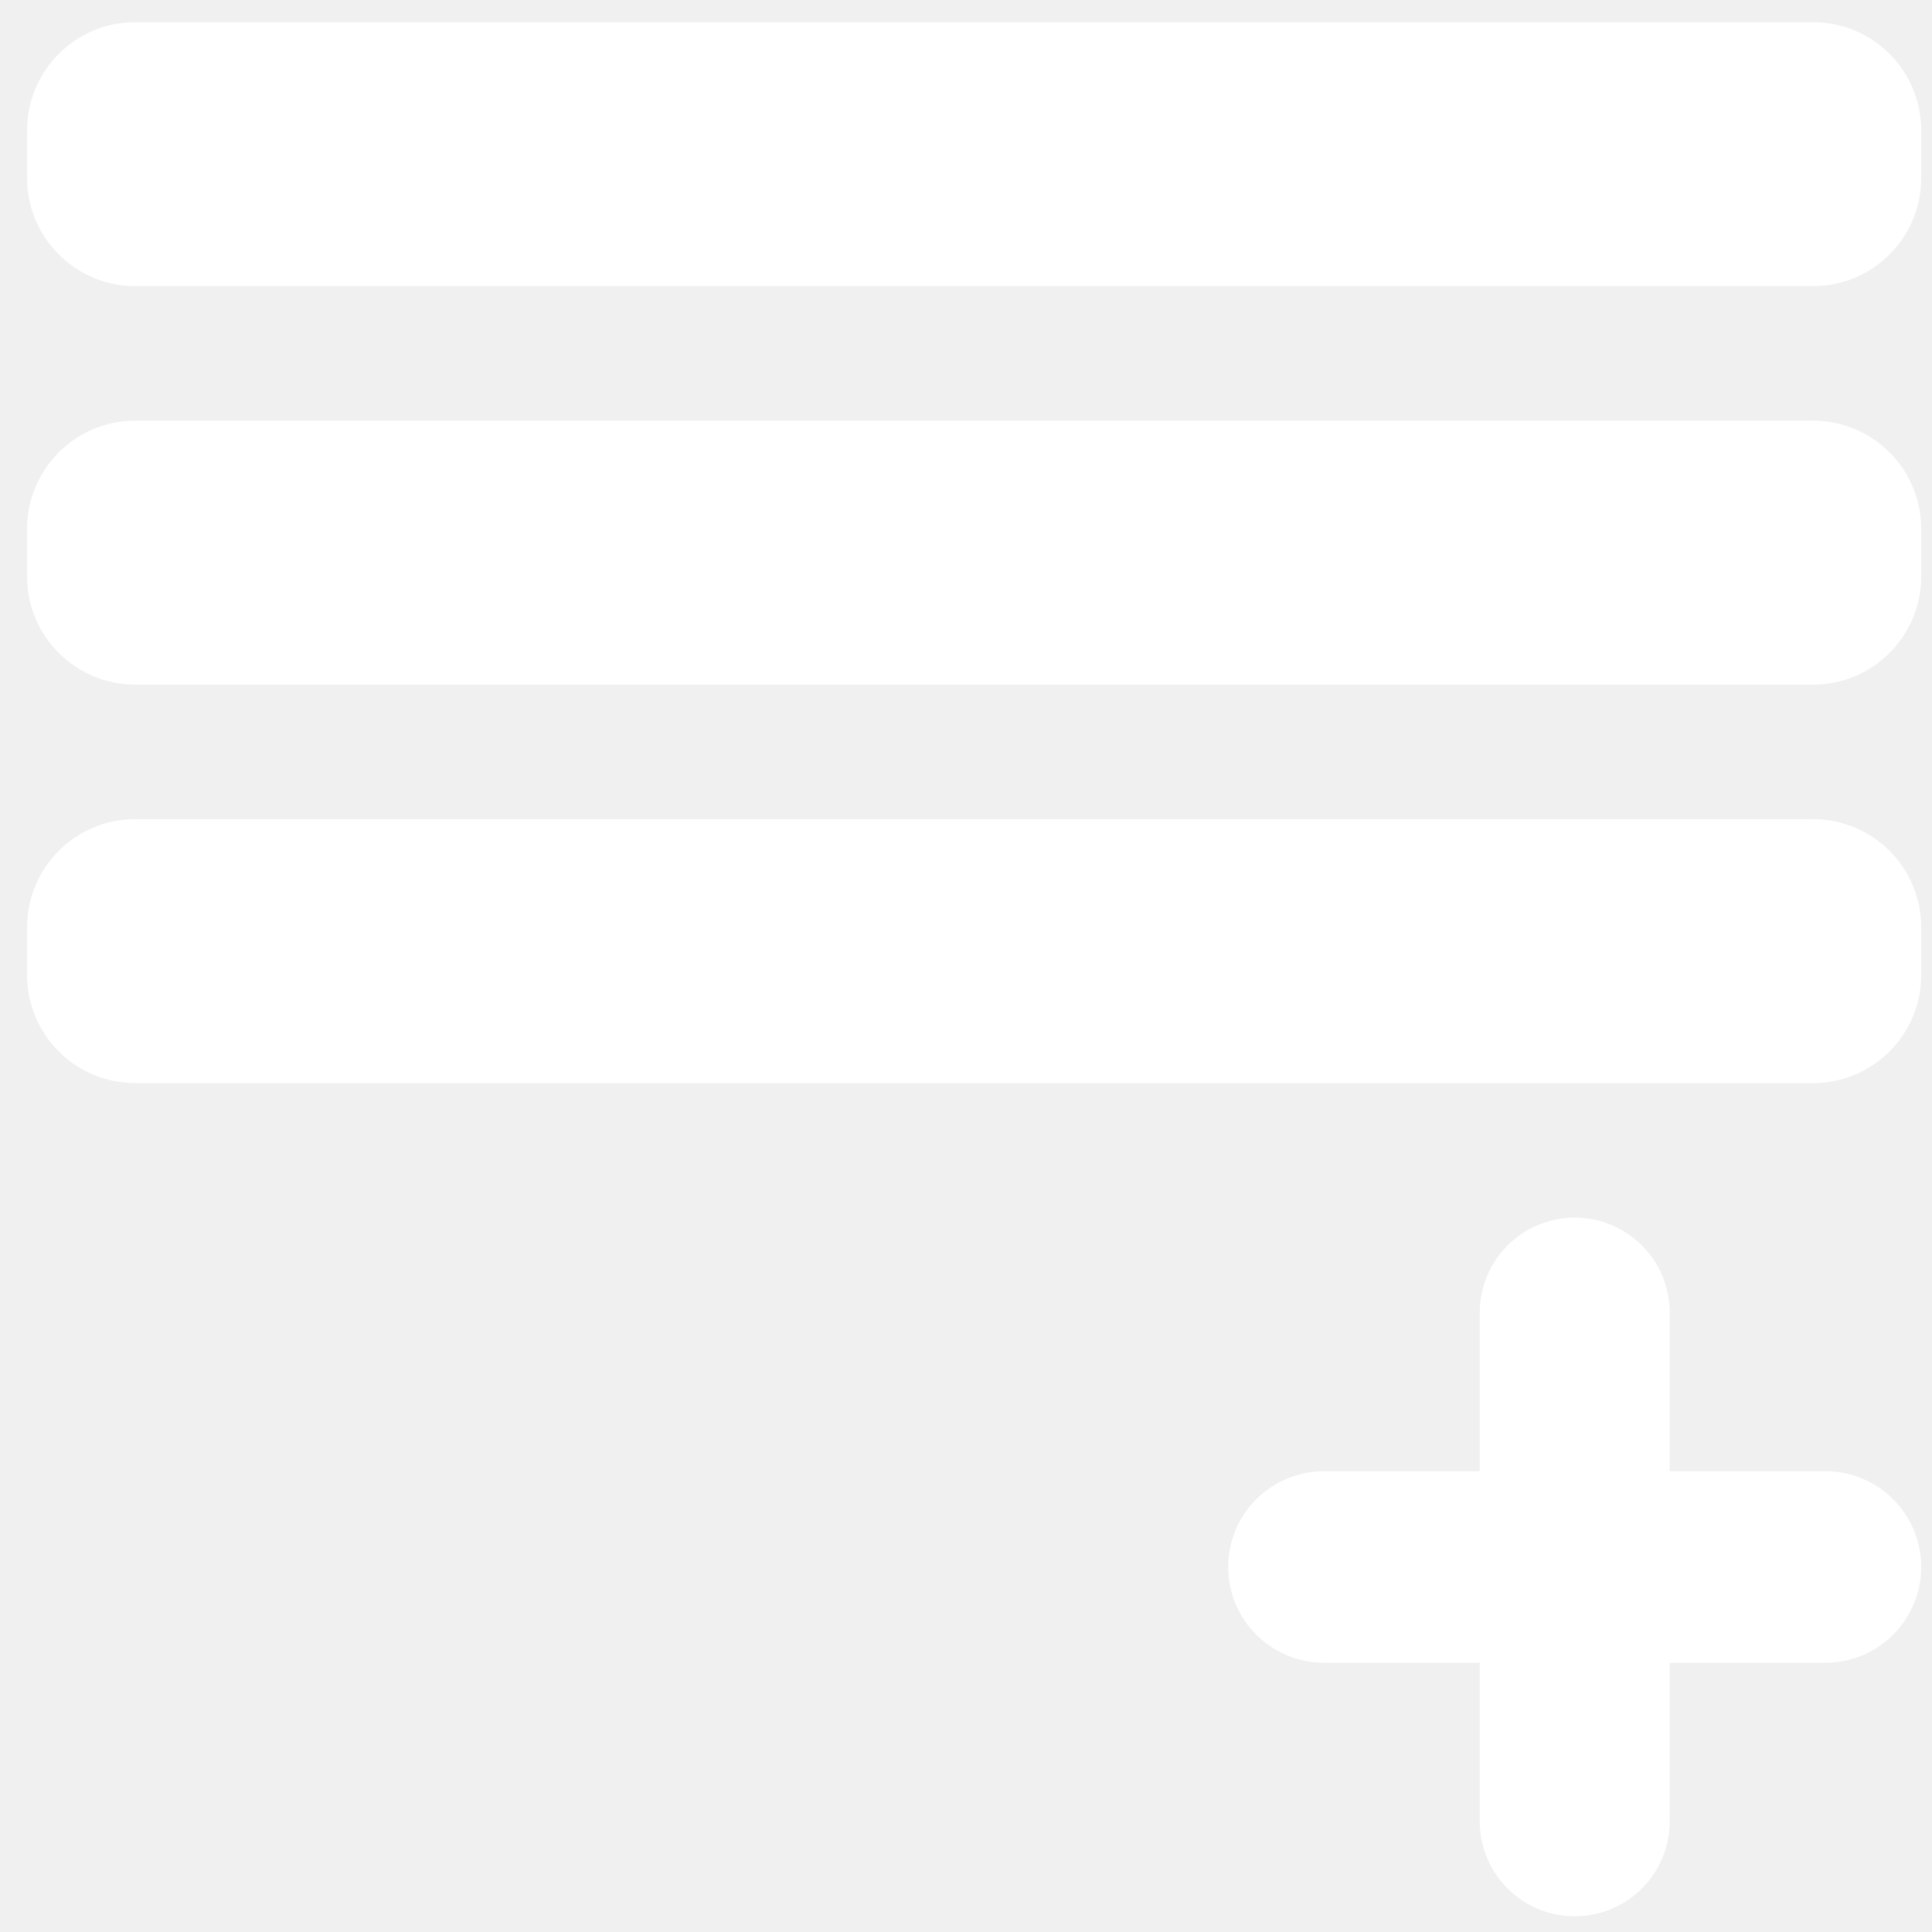
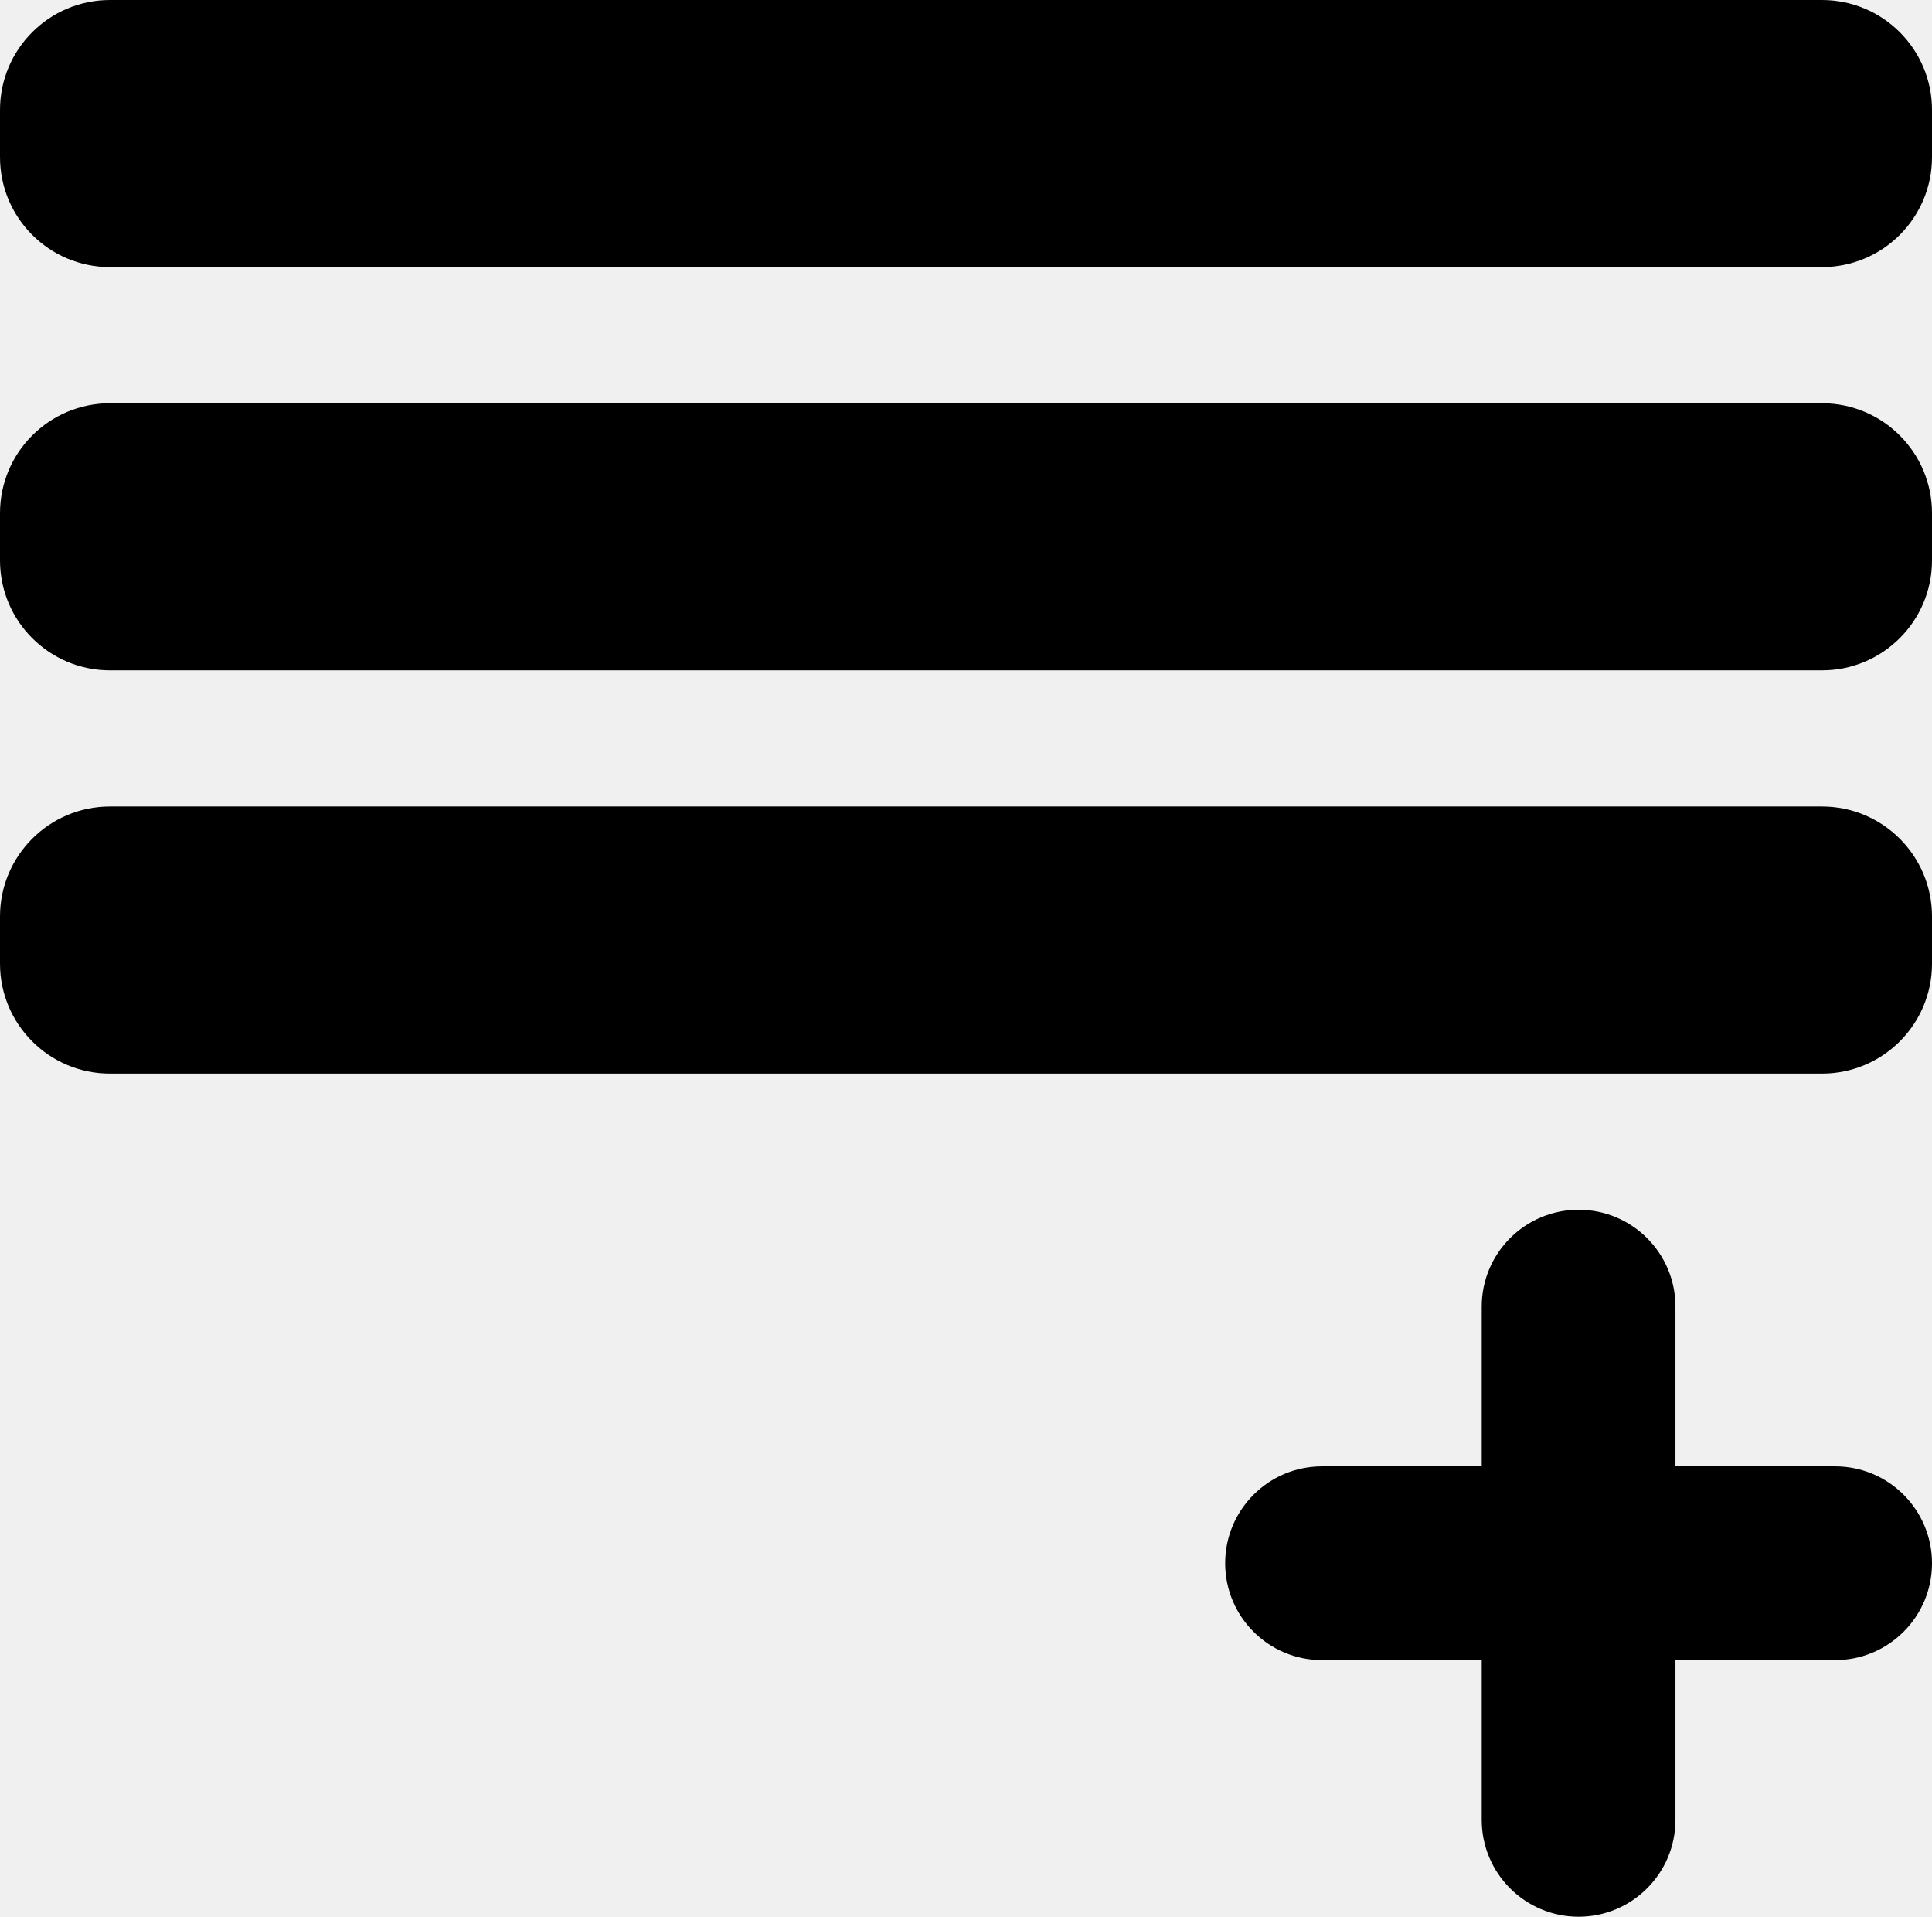
- <svg xmlns="http://www.w3.org/2000/svg" width="51" height="51" viewBox="0 0 51 51" fill="none">
-   <rect x="0.715" y="0.586" width="50" height="6.967" rx="2.854" fill="white" />
-   <rect x="0.715" y="11.105" width="50" height="6.967" rx="2.854" fill="white" />
-   <rect x="0.715" y="21.624" width="50" height="6.967" rx="2.854" fill="white" />
-   <rect x="32.422" y="38.837" width="18.293" height="5.055" rx="2.527" fill="white" />
-   <rect x="39.062" y="50.586" width="18.443" height="5.014" rx="2.507" transform="rotate(-90 39.0615 50.5856)" fill="white" />
+ <svg xmlns="http://www.w3.org/2000/svg" width="369" height="366" viewBox="0 0 369 366" fill="none">
+   <rect width="369" height="51" rx="21" fill="black" />
+   <rect y="77" width="369" height="51" rx="21" fill="black" />
+   <rect y="154" width="369" height="51" rx="21" fill="black" />
+   <rect x="234" y="280" width="135" height="37" rx="18.5" fill="black" />
+   <rect x="283" y="366" width="135" height="37" rx="18.5" transform="rotate(-90 283 366)" fill="black" />
</svg>
